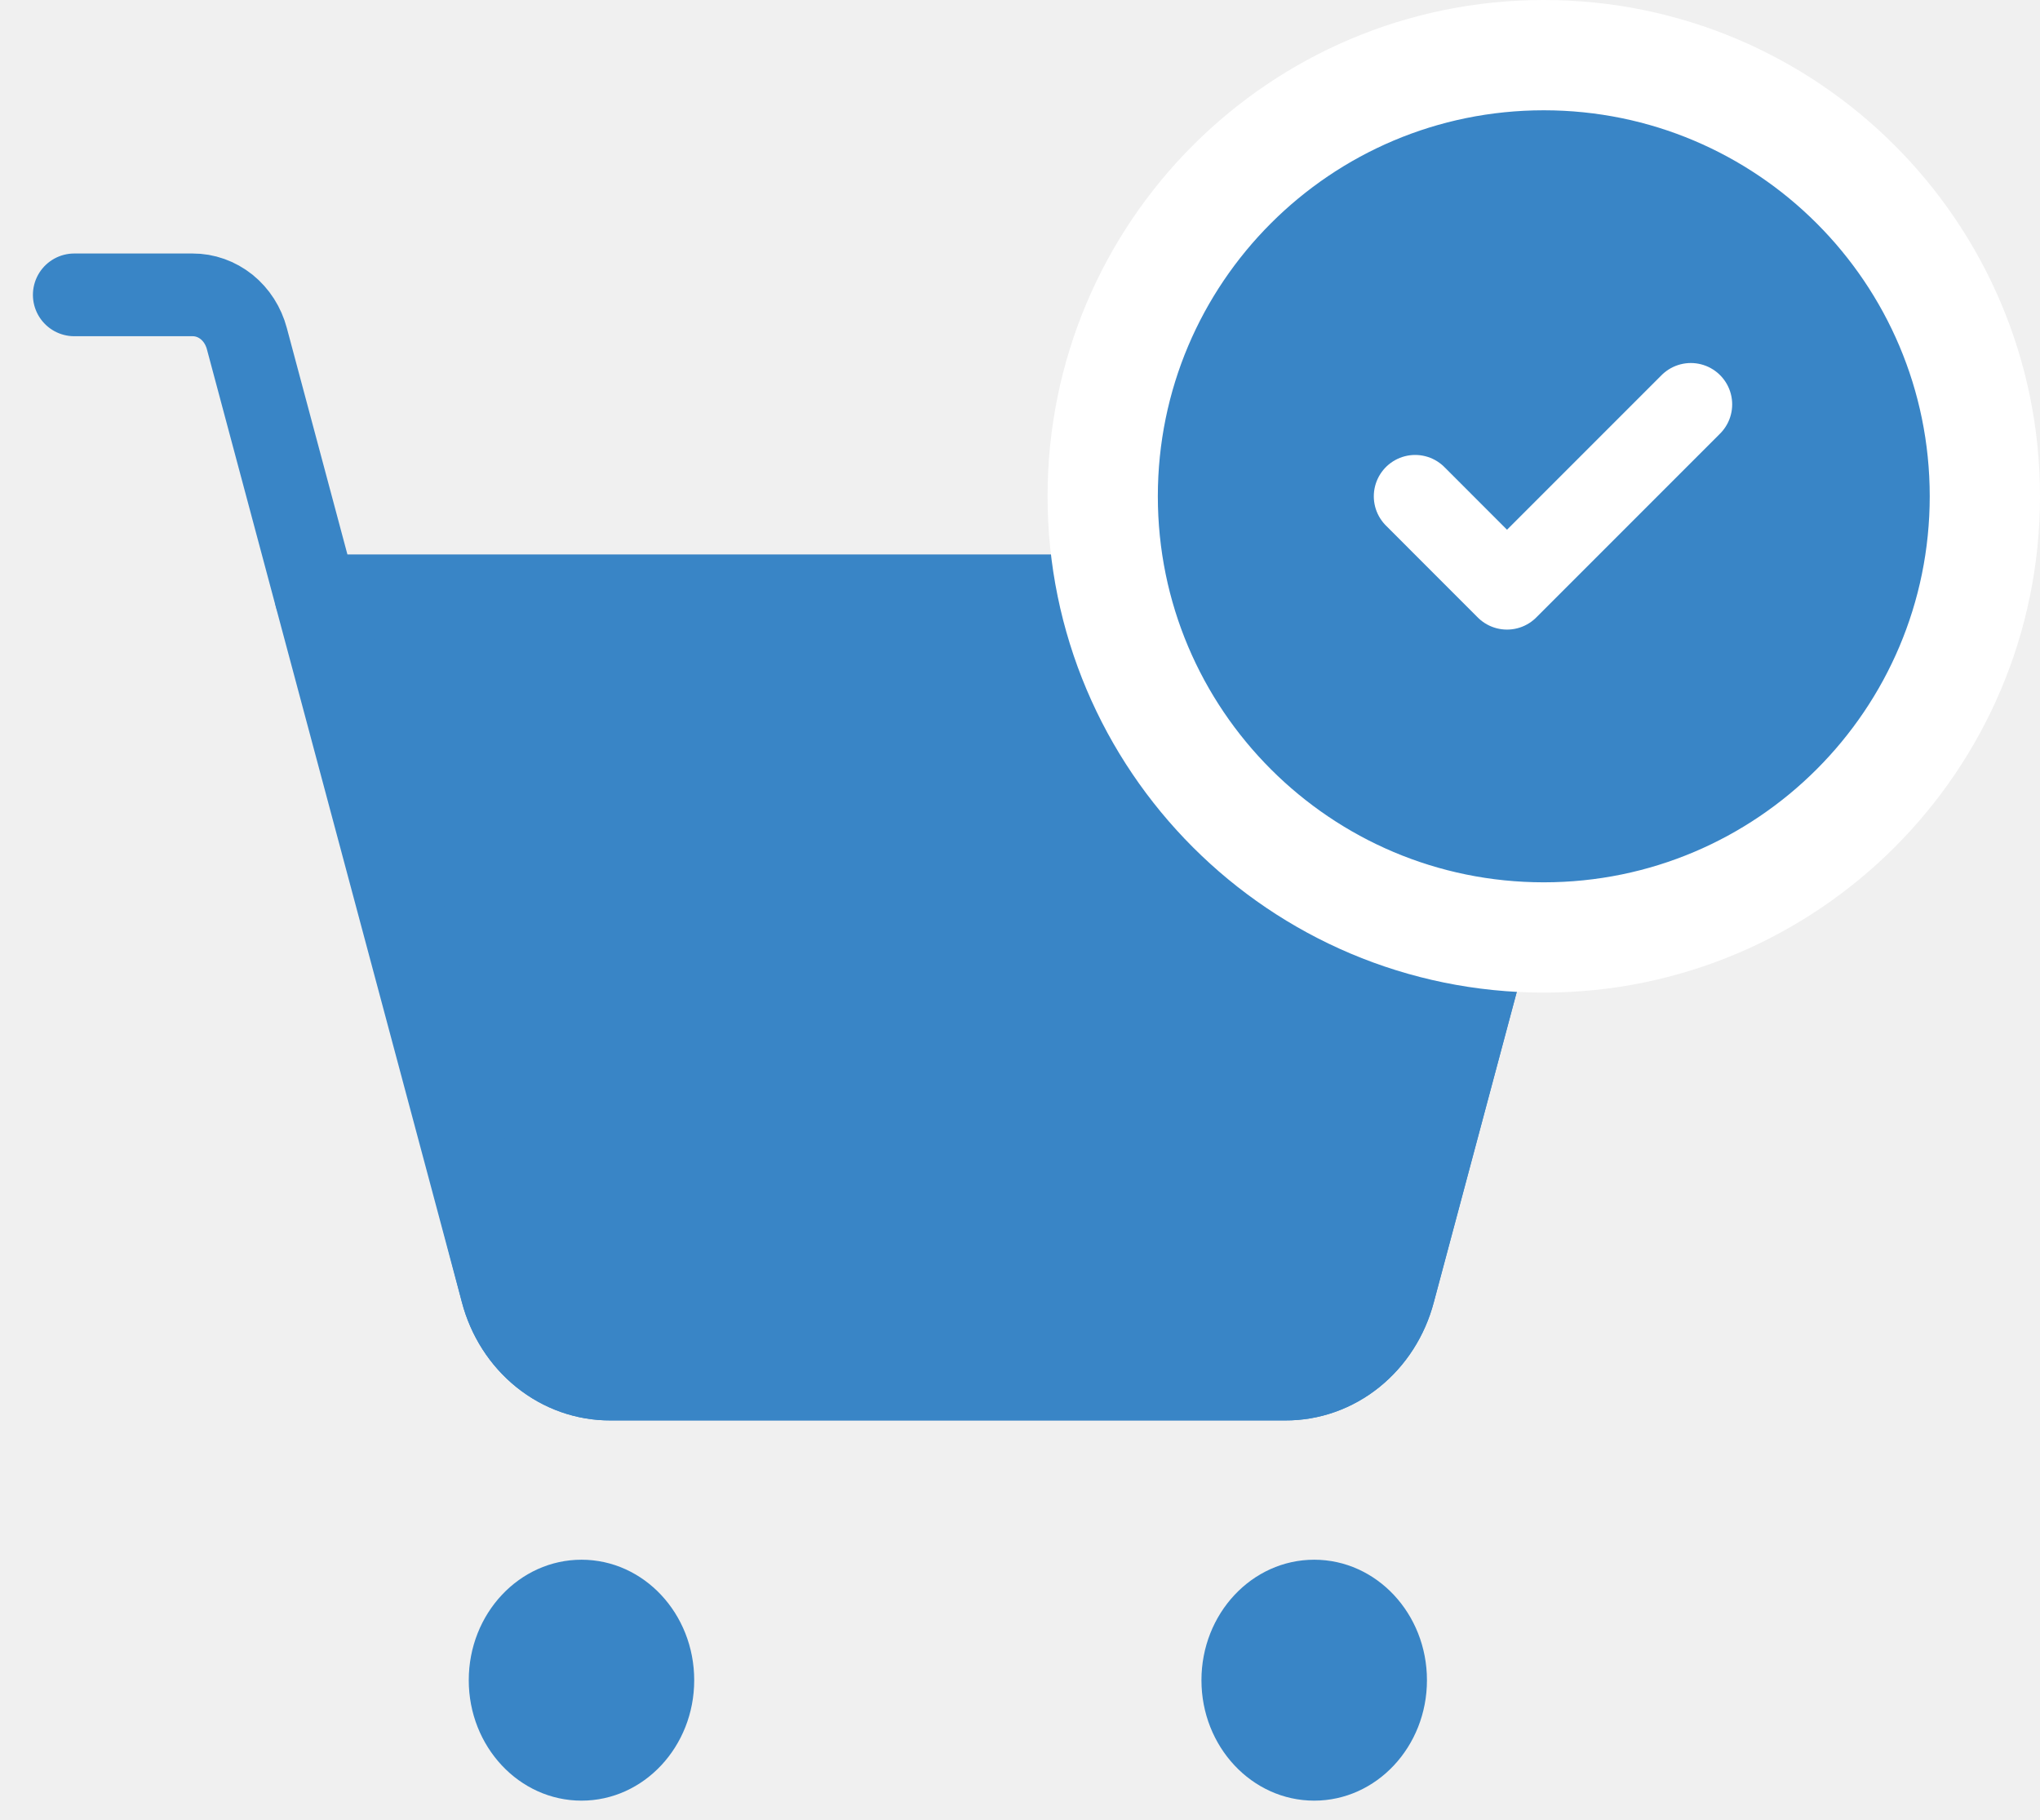
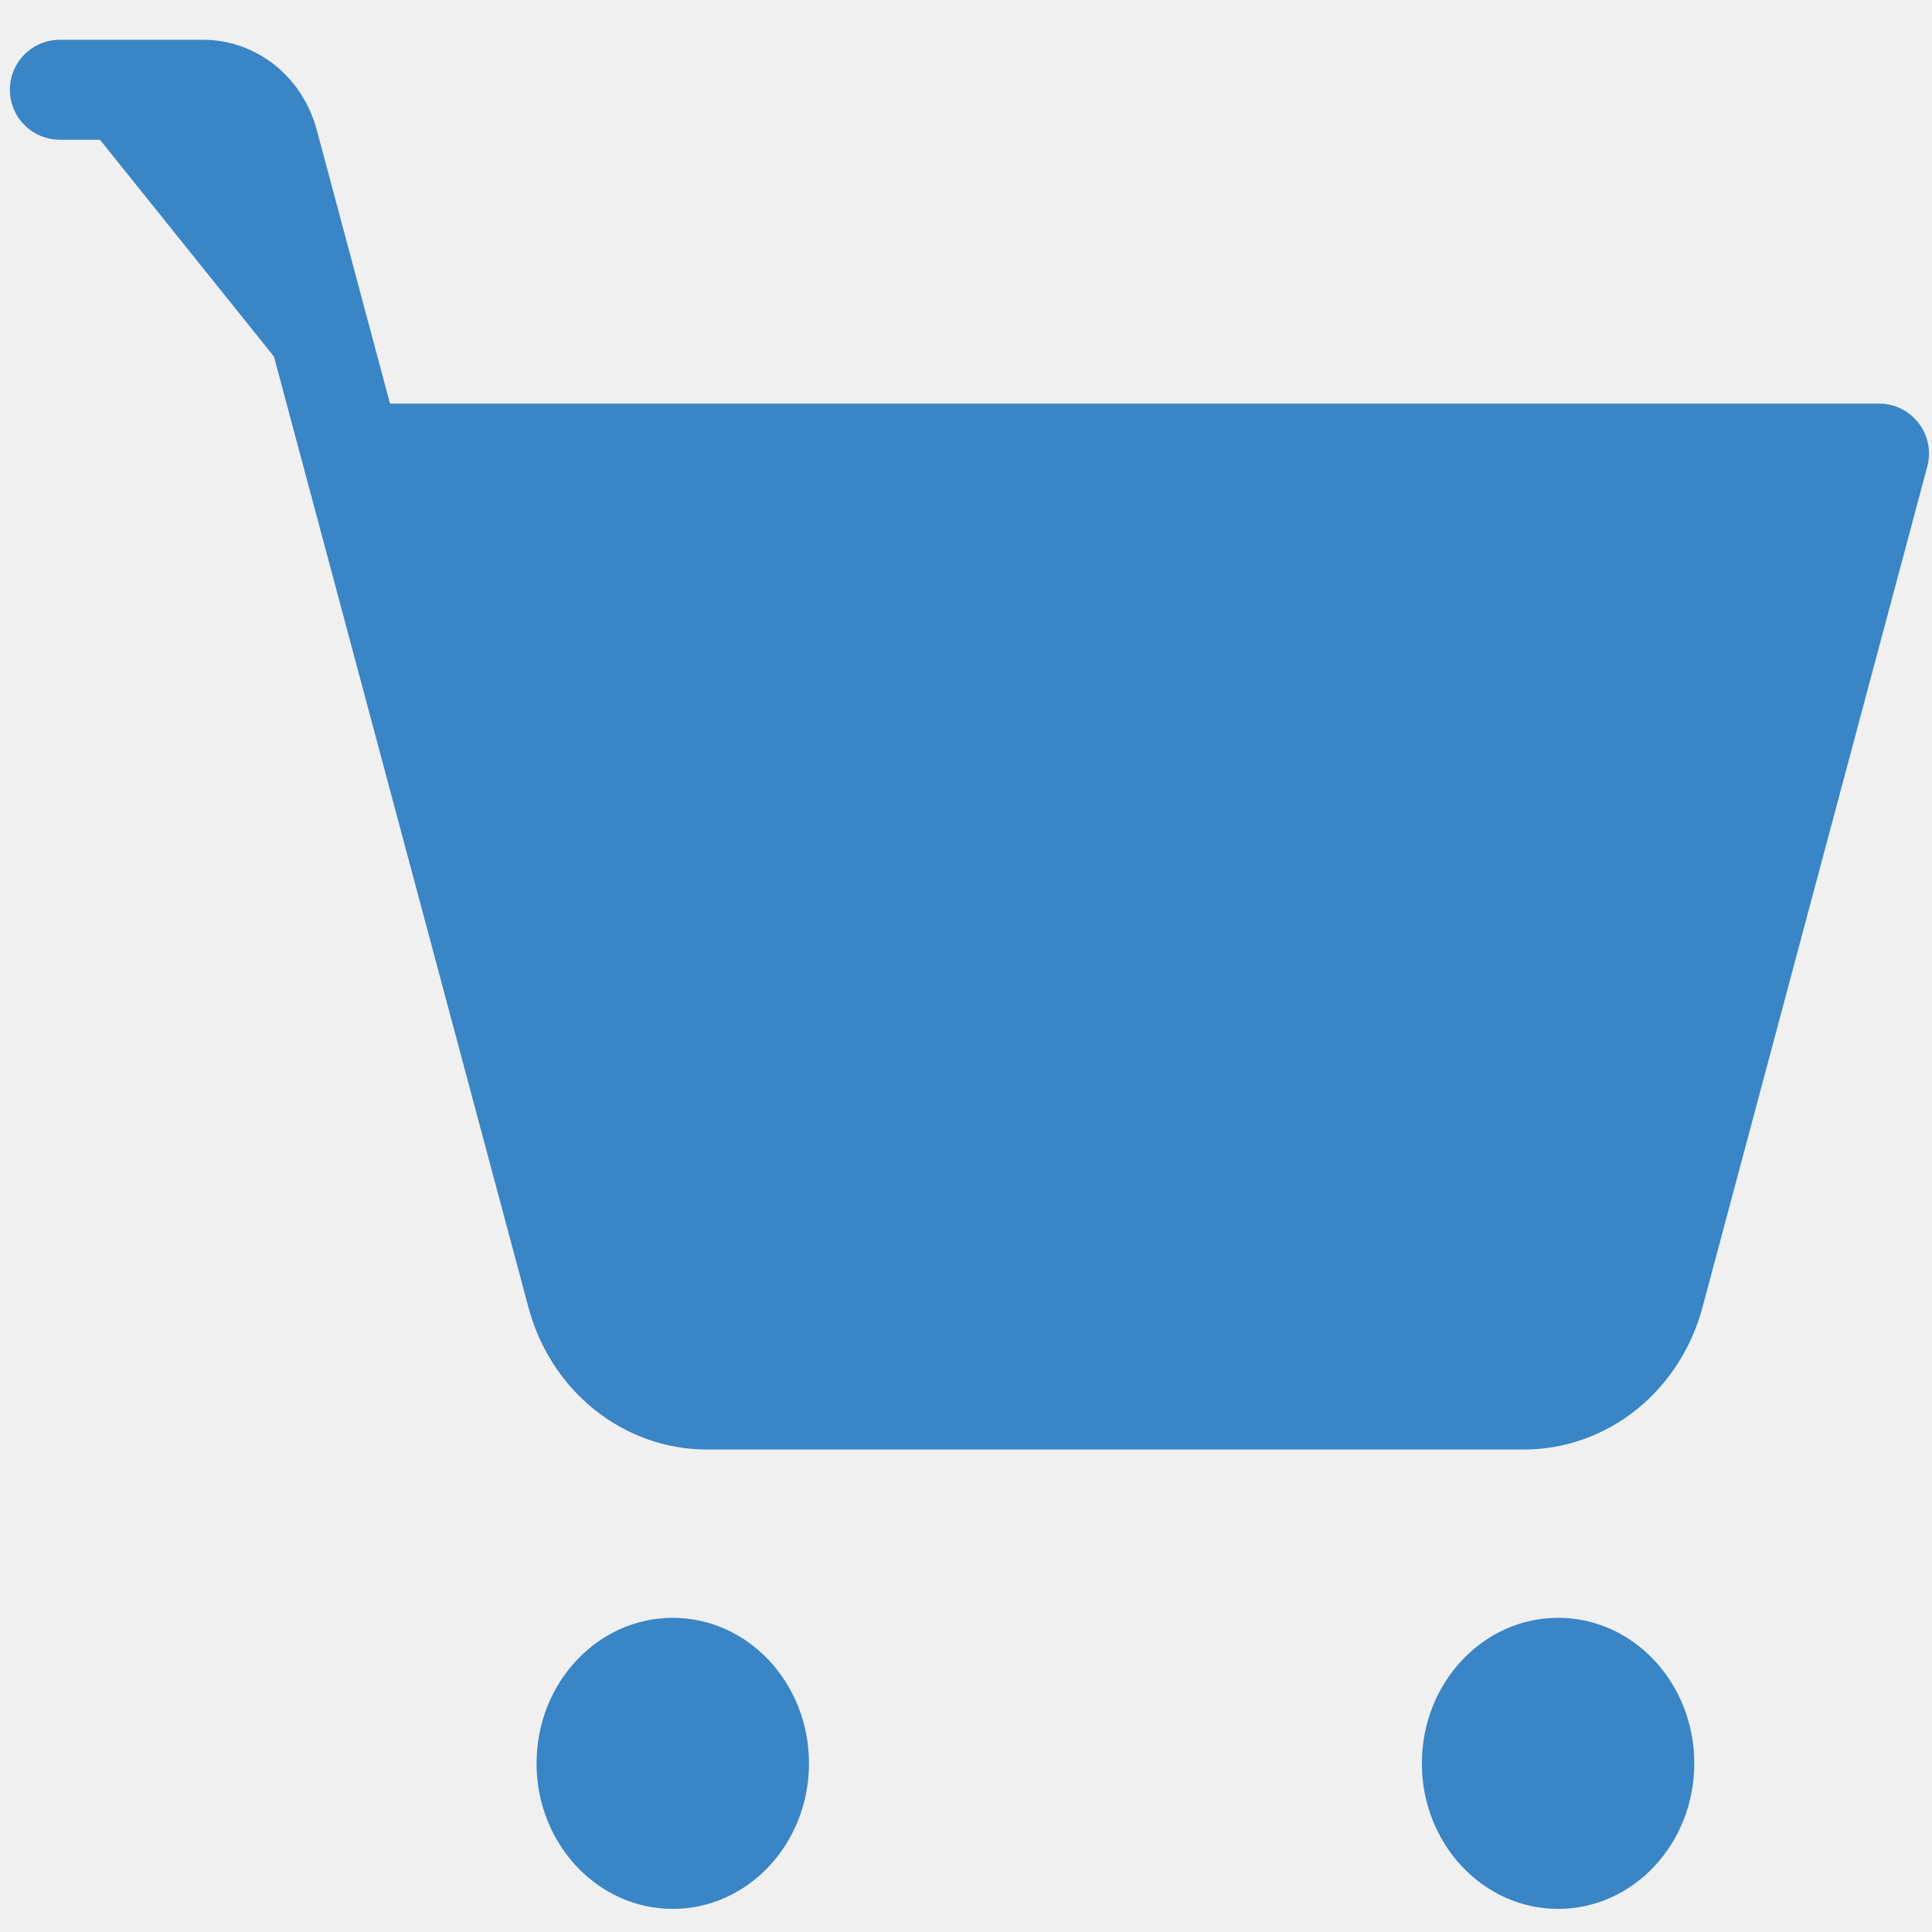
- <svg xmlns="http://www.w3.org/2000/svg" width="37" height="33" viewBox="0 0 37 33" fill="none">
-   <path d="M10.547 32.653C11.676 32.653 12.591 31.675 12.591 30.469C12.591 29.262 11.676 28.284 10.547 28.284C9.418 28.284 8.502 29.262 8.502 30.469C8.502 31.675 9.418 32.653 10.547 32.653Z" fill="#3985C6" />
-   <path d="M23.836 32.653C24.965 32.653 25.881 31.675 25.881 30.469C25.881 29.262 24.965 28.284 23.836 28.284C22.707 28.284 21.791 29.262 21.791 30.469C21.791 31.675 22.707 32.653 23.836 32.653Z" fill="#3985C6" />
-   <path d="M5.73 10.808H28.653L25.28 23.424C25.16 23.881 24.902 24.285 24.546 24.571C24.191 24.857 23.757 25.01 23.312 25.008H11.071C10.626 25.01 10.192 24.857 9.837 24.571C9.481 24.285 9.223 23.881 9.103 23.424L4.477 6.139C4.416 5.91 4.287 5.709 4.11 5.566C3.932 5.424 3.716 5.346 3.493 5.347H1.347" stroke="#3985C6" stroke-width="1.5" stroke-linecap="round" stroke-linejoin="round" />
-   <path d="M28.653 10.808H5.729L6 11.5L9.103 23.424C9.223 23.881 9.481 24.285 9.837 24.571C10.192 24.857 10.626 25.01 11.071 25.008H23.312C23.757 25.01 24.191 24.857 24.546 24.571C24.902 24.285 25.16 23.881 25.28 23.424L28.653 10.808Z" fill="#3985C6" stroke="#3985C6" stroke-width="1.5" stroke-linecap="round" stroke-linejoin="round" />
-   <circle cx="28" cy="9" r="8" fill="#3985C6" stroke="white" stroke-width="2" />
-   <g clip-path="url(#clip0_333_5)">
-     <path d="M25.667 9L27.333 10.667L30.667 7.333" stroke="white" stroke-width="1.5" stroke-linecap="round" stroke-linejoin="round" />
-   </g>
-   <defs>
-     <clipPath id="clip0_333_5">
-       <rect width="8" height="8" fill="white" transform="translate(24 5)" />
-     </clipPath>
-   </defs>
+ <svg xmlns="http://www.w3.org/2000/svg" width="29" height="29" viewBox="0 0 29 29" fill="#3985C6" fill-opacity="1">
+   <path d="M10.098 28.653C11.228 28.653 12.143 27.675 12.143 26.469C12.143 25.262 11.228 24.284 10.098 24.284C8.969 24.284 8.054 25.262 8.054 26.469C8.054 27.675 8.969 28.653 10.098 28.653Z" fill="#3985C6" fill-opacity="1" />
+   <path d="M23.388 28.653C24.517 28.653 25.432 27.675 25.432 26.469C25.432 25.262 24.517 24.284 23.388 24.284C22.259 24.284 21.343 25.262 21.343 26.469C21.343 27.675 22.259 28.653 23.388 28.653Z" fill="#3985C6" fill-opacity="1" />
+   <path d="M5.281 6.808H28.205L24.832 19.424C24.711 19.881 24.453 20.285 24.098 20.571C23.742 20.857 23.309 21.01 22.864 21.008H10.622C10.177 21.01 9.744 20.857 9.388 20.571C9.033 20.285 8.775 19.881 8.655 19.424L4.029 2.139C3.968 1.91 3.839 1.709 3.661 1.566C3.484 1.424 3.267 1.346 3.045 1.347H0.898" stroke="#3985C6" stroke-width="1.5" stroke-linecap="round" stroke-linejoin="round" />
</svg>
